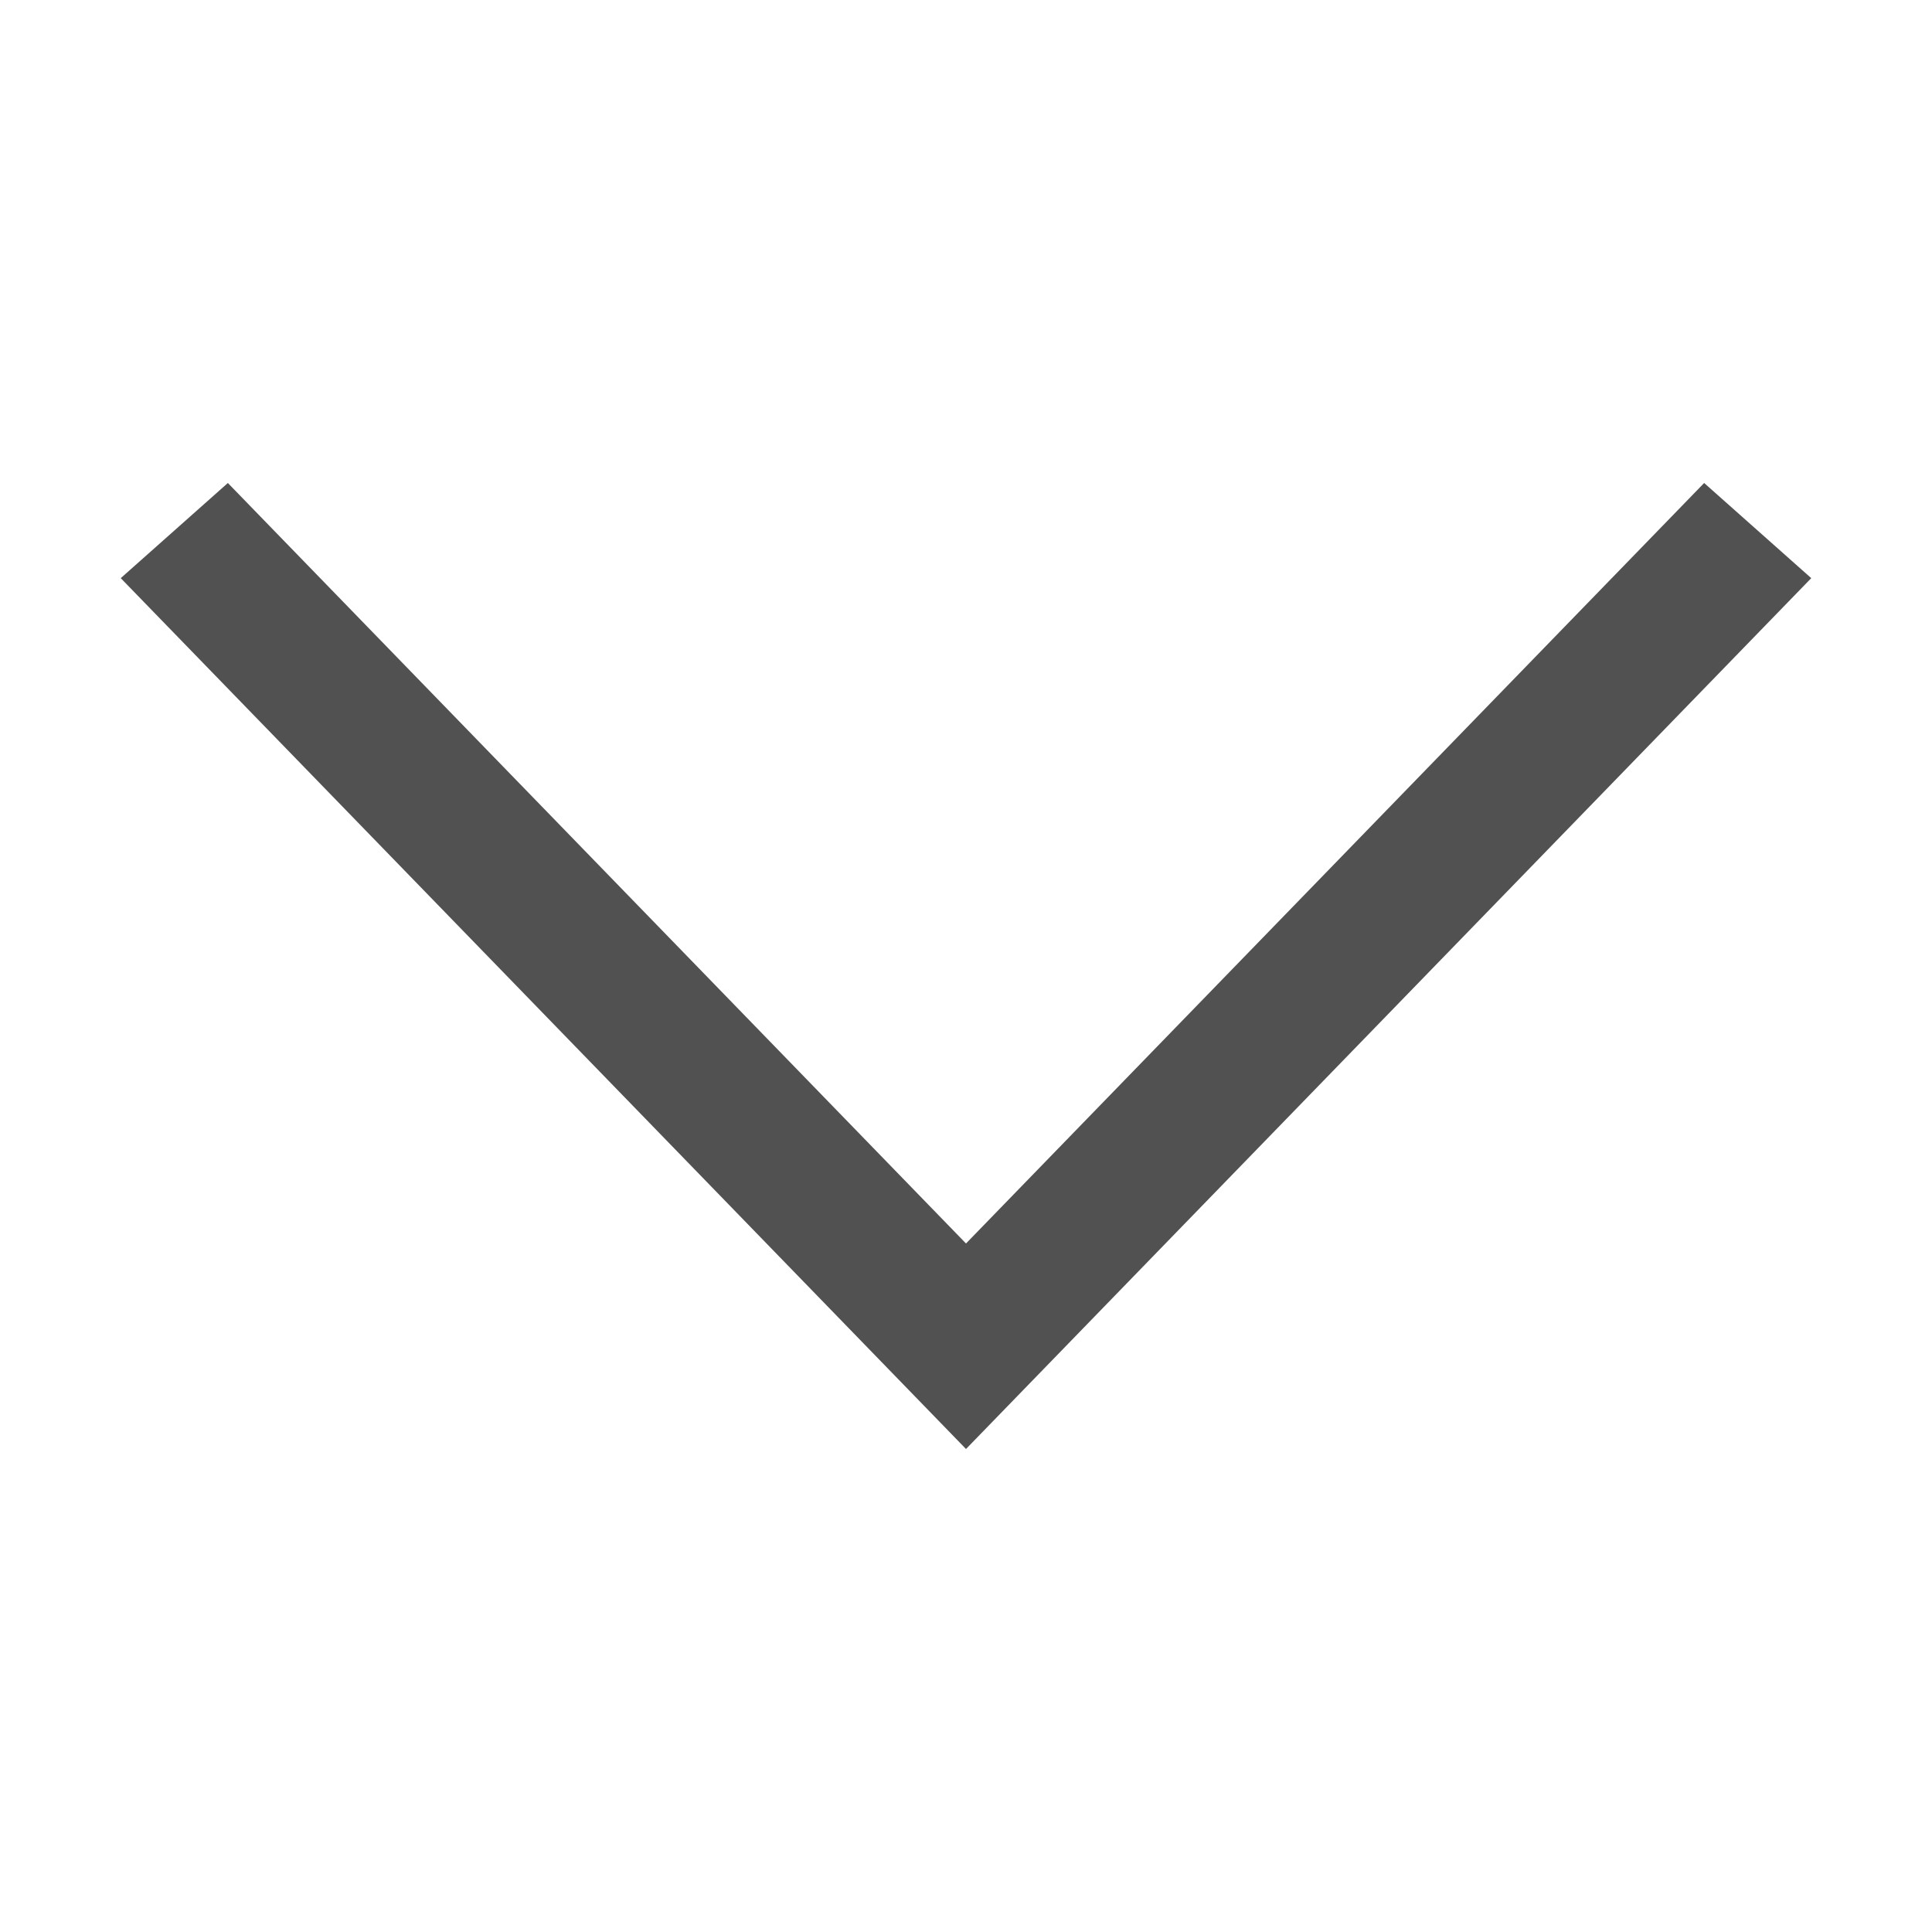
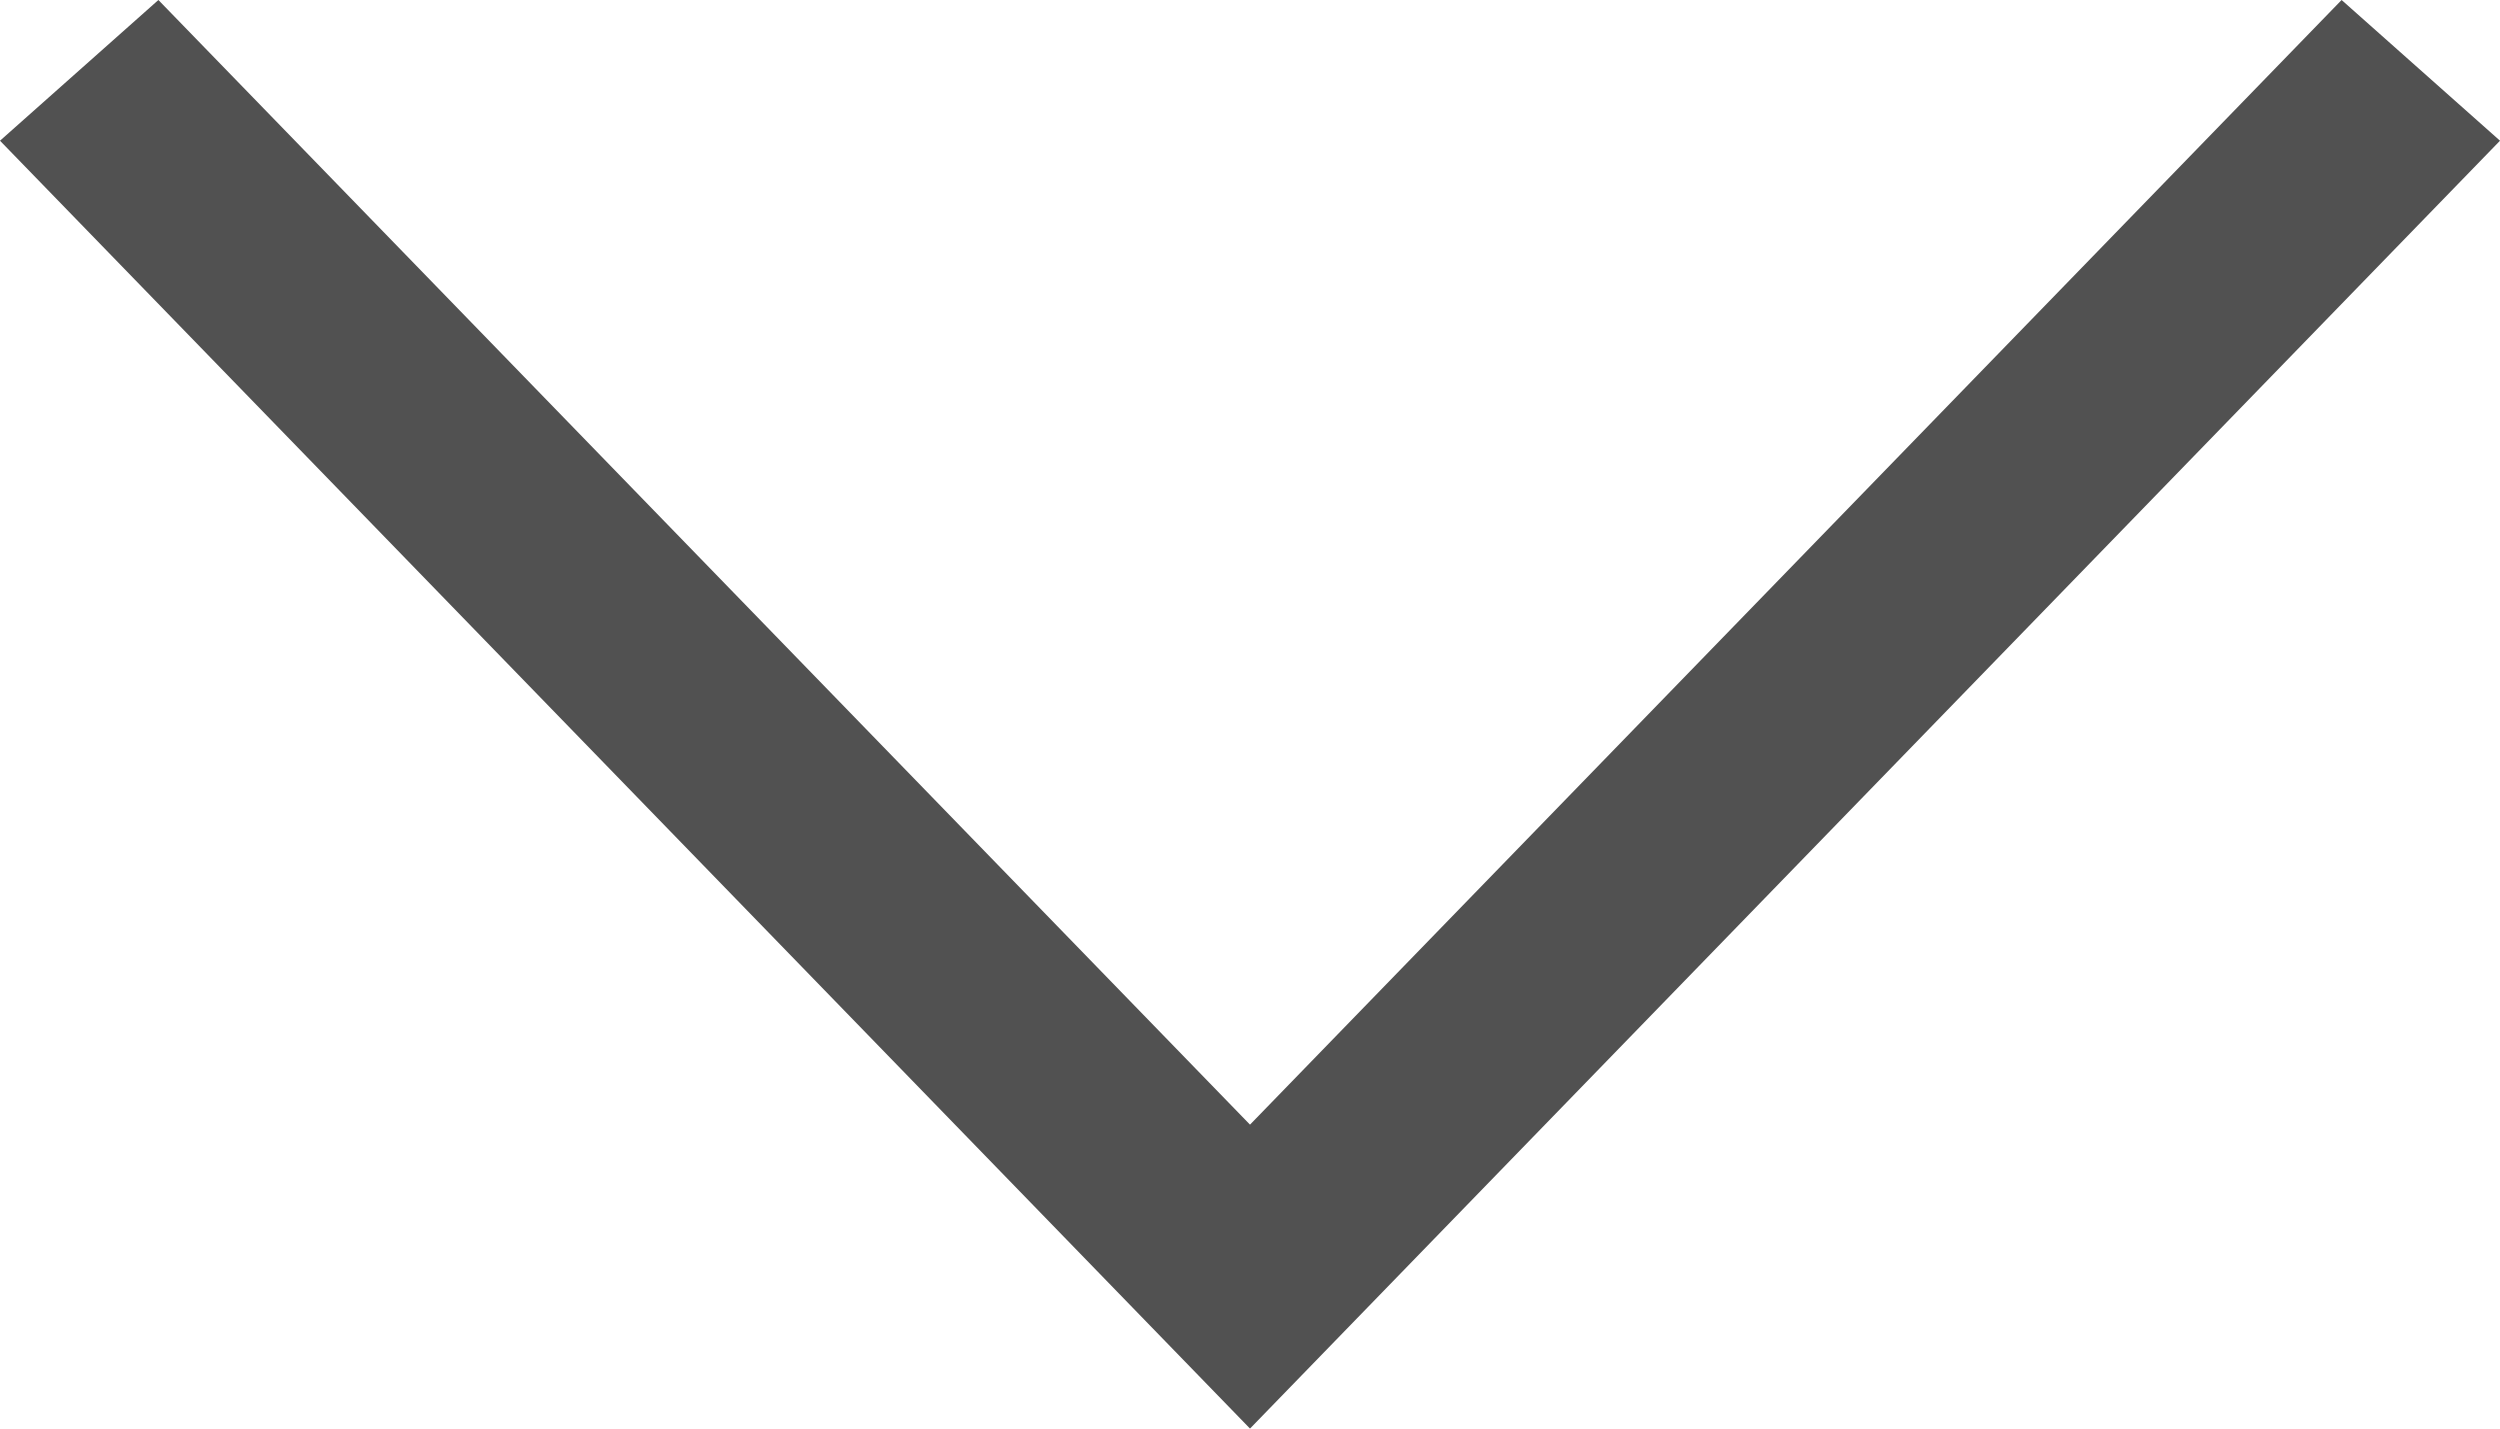
- <svg xmlns="http://www.w3.org/2000/svg" id="svg7" fill="#515151" version="1.1" class="icon" viewBox="0 0 1024 1024" height="20px" width="20px">
+ <svg xmlns="http://www.w3.org/2000/svg" width="17.5" height="10" viewBox="0 0 896 512" class="icon" version="1.1" fill="#515151" id="svg7">
  <defs id="defs11" />
-   <g stroke-width="0" id="SVGRepo_bgCarrier" />
-   <g stroke-linejoin="round" stroke-linecap="round" id="SVGRepo_tracerCarrier" />
-   <g style="fill:#515151;fill-opacity:1" id="SVGRepo_iconCarrier">
-     <path style="fill:#515151;fill-opacity:1" id="path4" fill="#000000" d="M903.232 256l56.768 50.432L512 768 64 306.432 120.768 256 512 659.072z" />
+   <g transform="translate(-64,-256)" id="SVGRepo_bgCarrier" stroke-width="0" />
+   <g transform="translate(-64,-256)" id="SVGRepo_tracerCarrier" stroke-linecap="round" stroke-linejoin="round" />
+   <g transform="translate(-64,-256)" id="SVGRepo_iconCarrier" style="fill:#515151;fill-opacity:1">
+     <path d="M 903.232,256 960,306.432 512,768 64,306.432 120.768,256 512,659.072 Z" fill="#000000" id="path4" style="fill:#515151;fill-opacity:1" />
  </g>
</svg>
